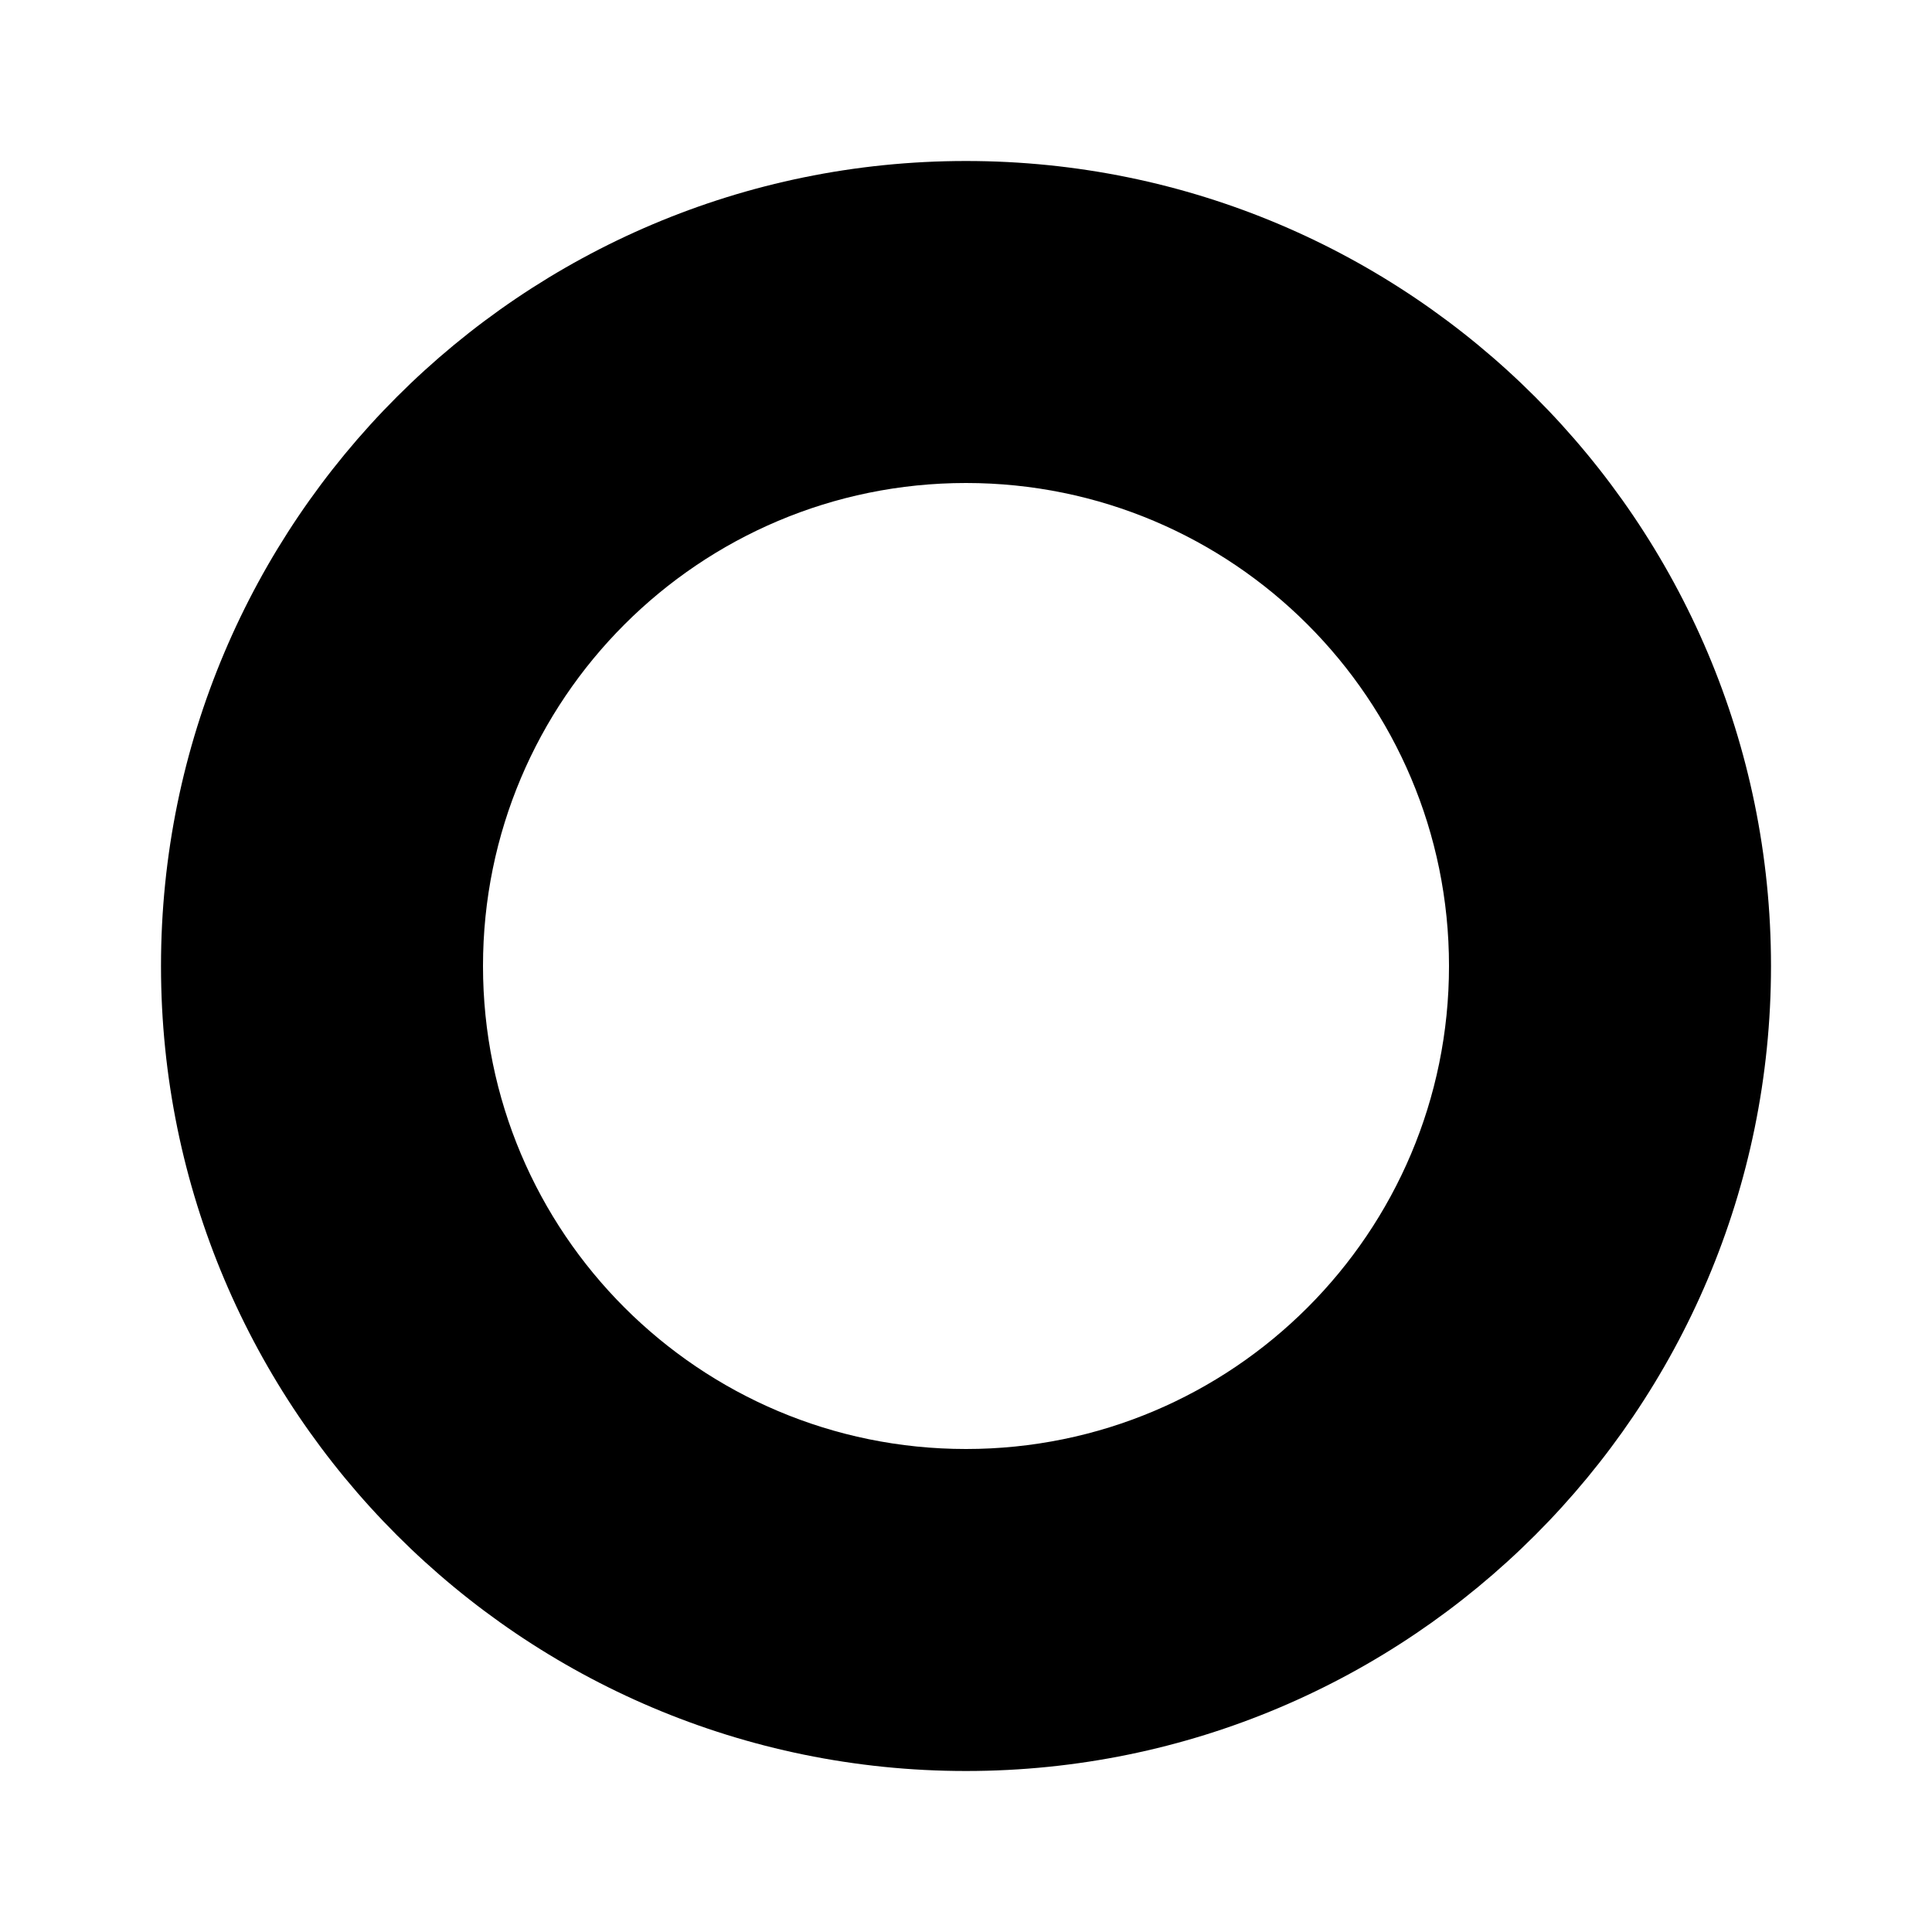
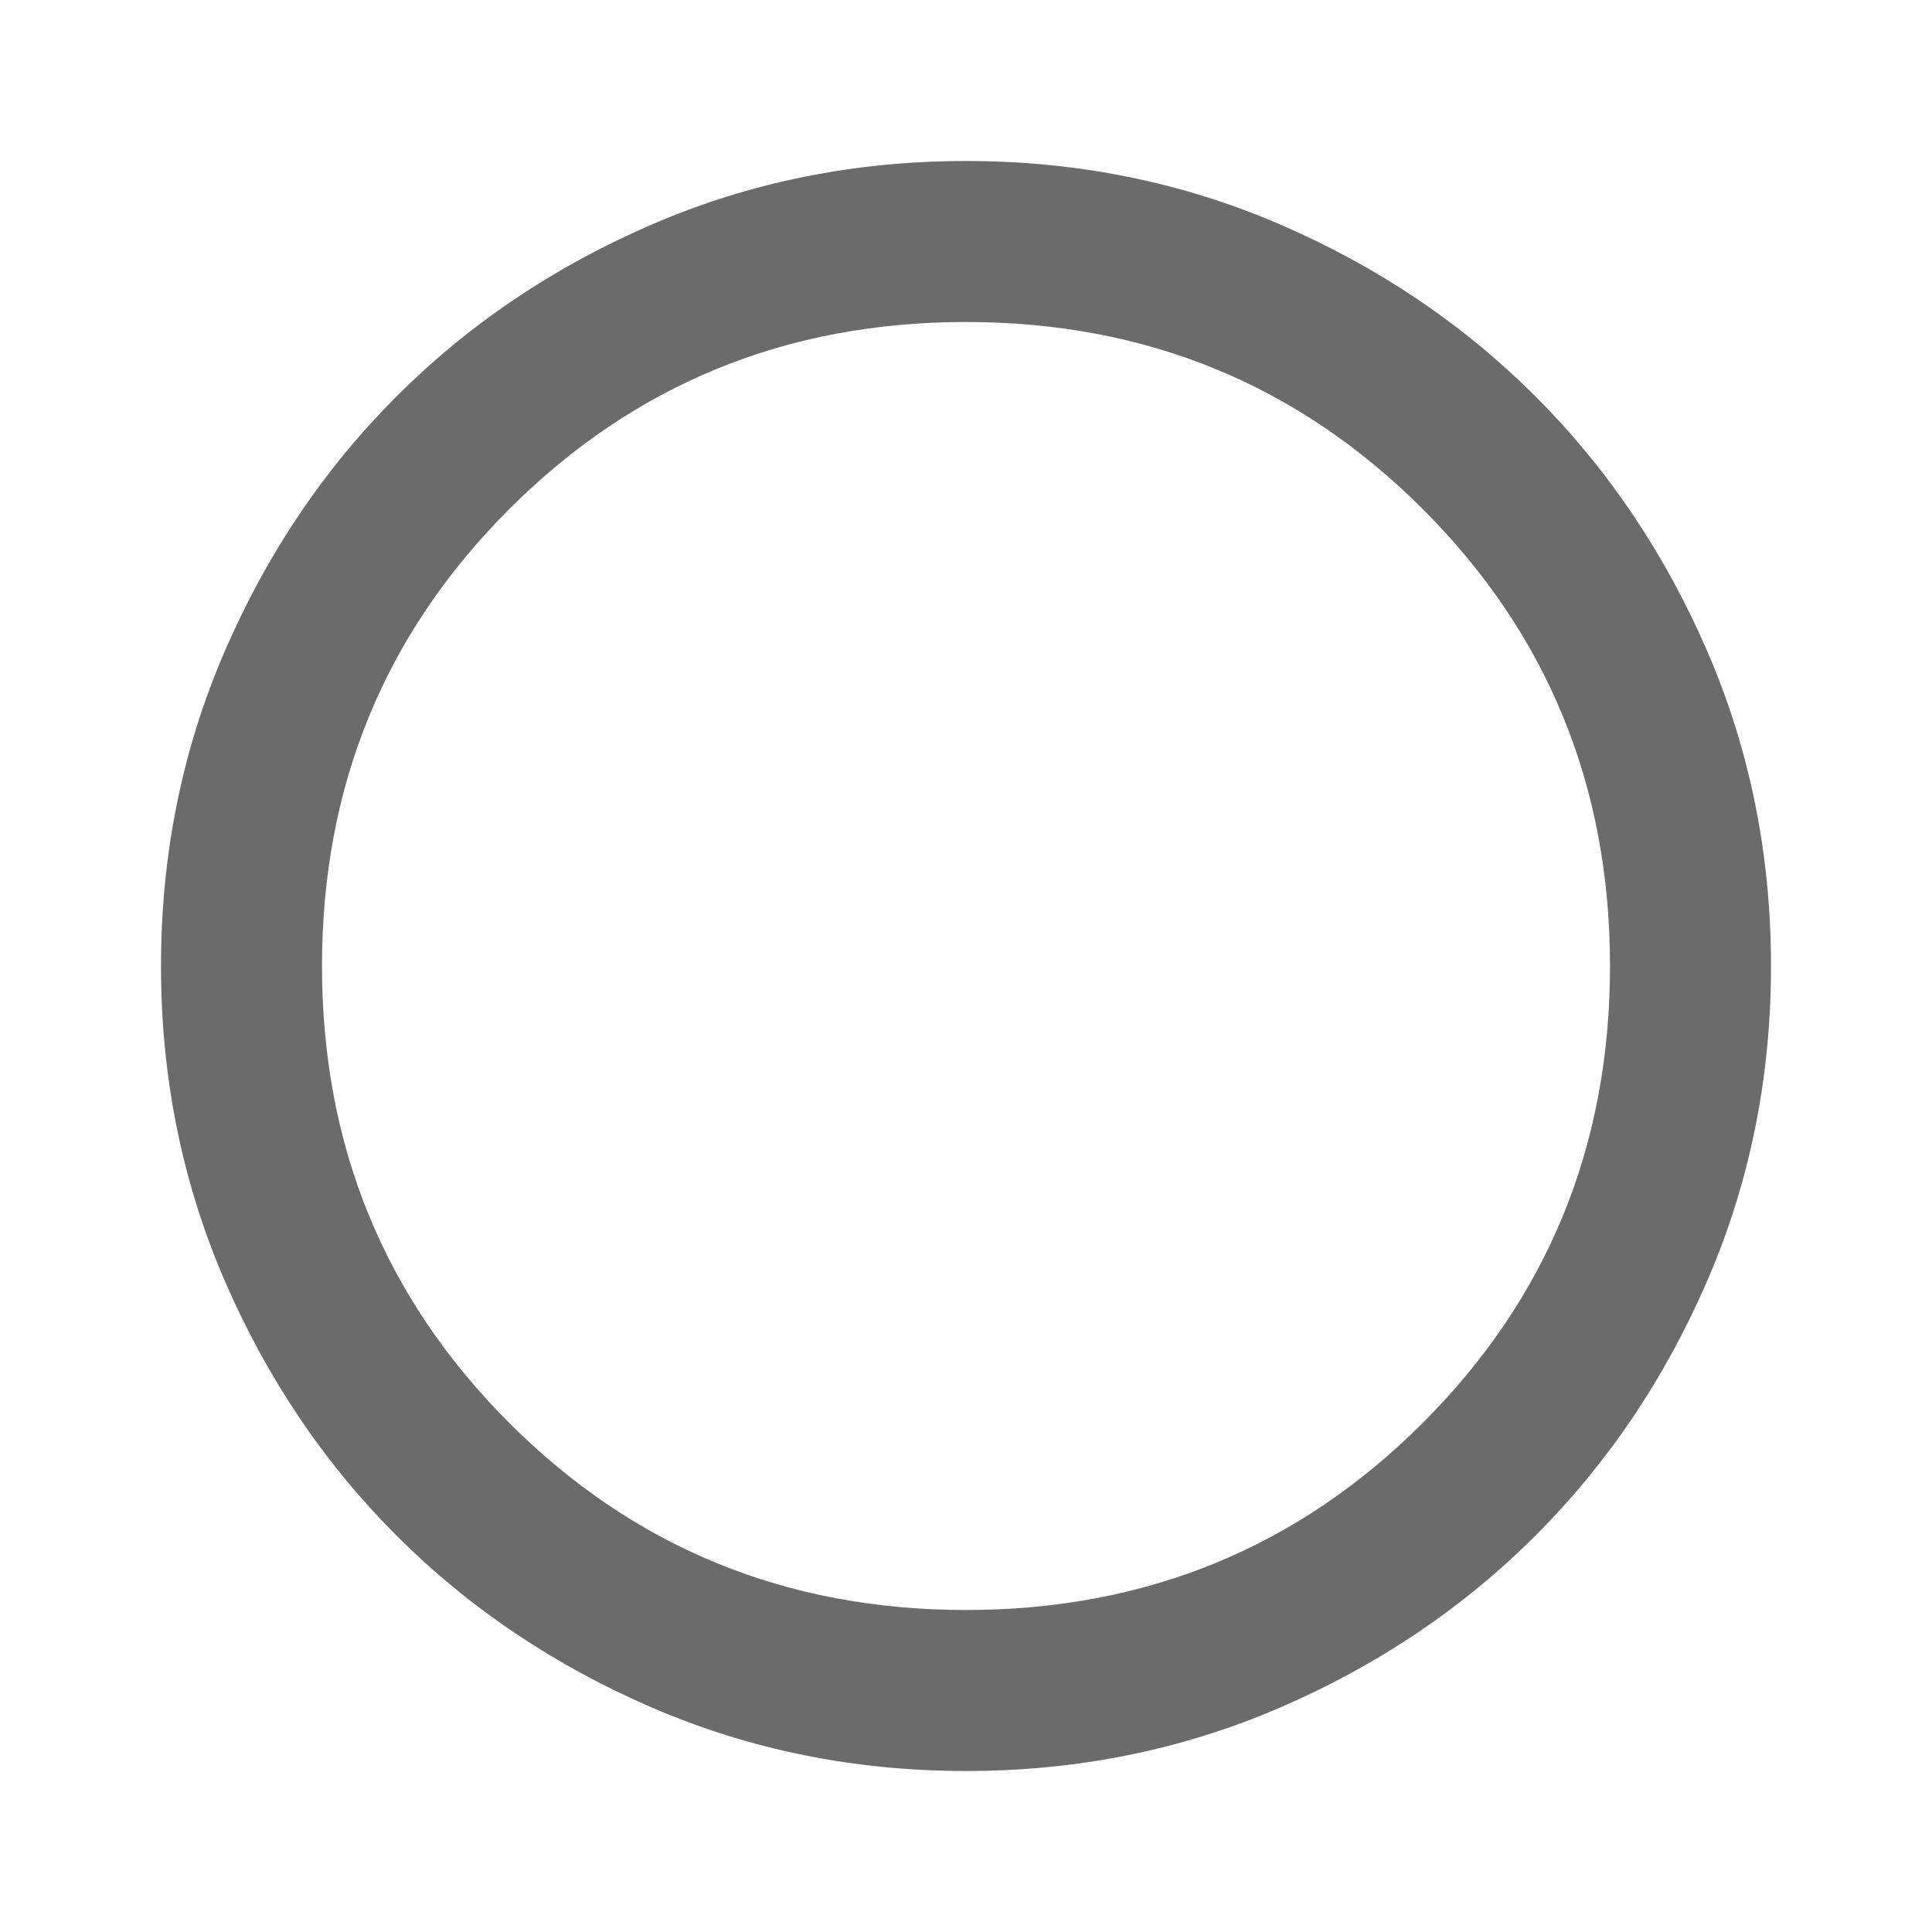
- <svg xmlns="http://www.w3.org/2000/svg" width="24" height="24" version="1.1" viewBox="0 0 24 24">
-   <path d="M0 0h24v24H0z" fill="none" />
-   <path d="m12 2c-5.52 0-10 4.48-10 10s4.48 10 10 10 10-4.48 10-10-4.48-10-10-10zm0 4a6 6 0 0 1 6 6 6 6 0 0 1-6 6 6 6 0 0 1-6-6 6 6 0 0 1 6-6z" fill="#000" />
+ <svg xmlns="http://www.w3.org/2000/svg" height="24px" viewBox="0 -960 960 960" width="24px" fill="#6b6b6b">
+   <path d="M480-80q-83 0-156-31.5T197-197q-54-54-85.5-127T80-480q0-83 31.5-156T197-763q54-54 127-85.5T480-880q83 0 156 31.5T763-763q54 54 85.5 127T880-480q0 83-31.5 156T763-197q-54 54-127 85.5T480-80Zm0-80q134 0 227-93t93-227q0-134-93-227t-227-93q-134 0-227 93t-93 227q0 134 93 227t227 93Zm0-320Z" />
</svg>
